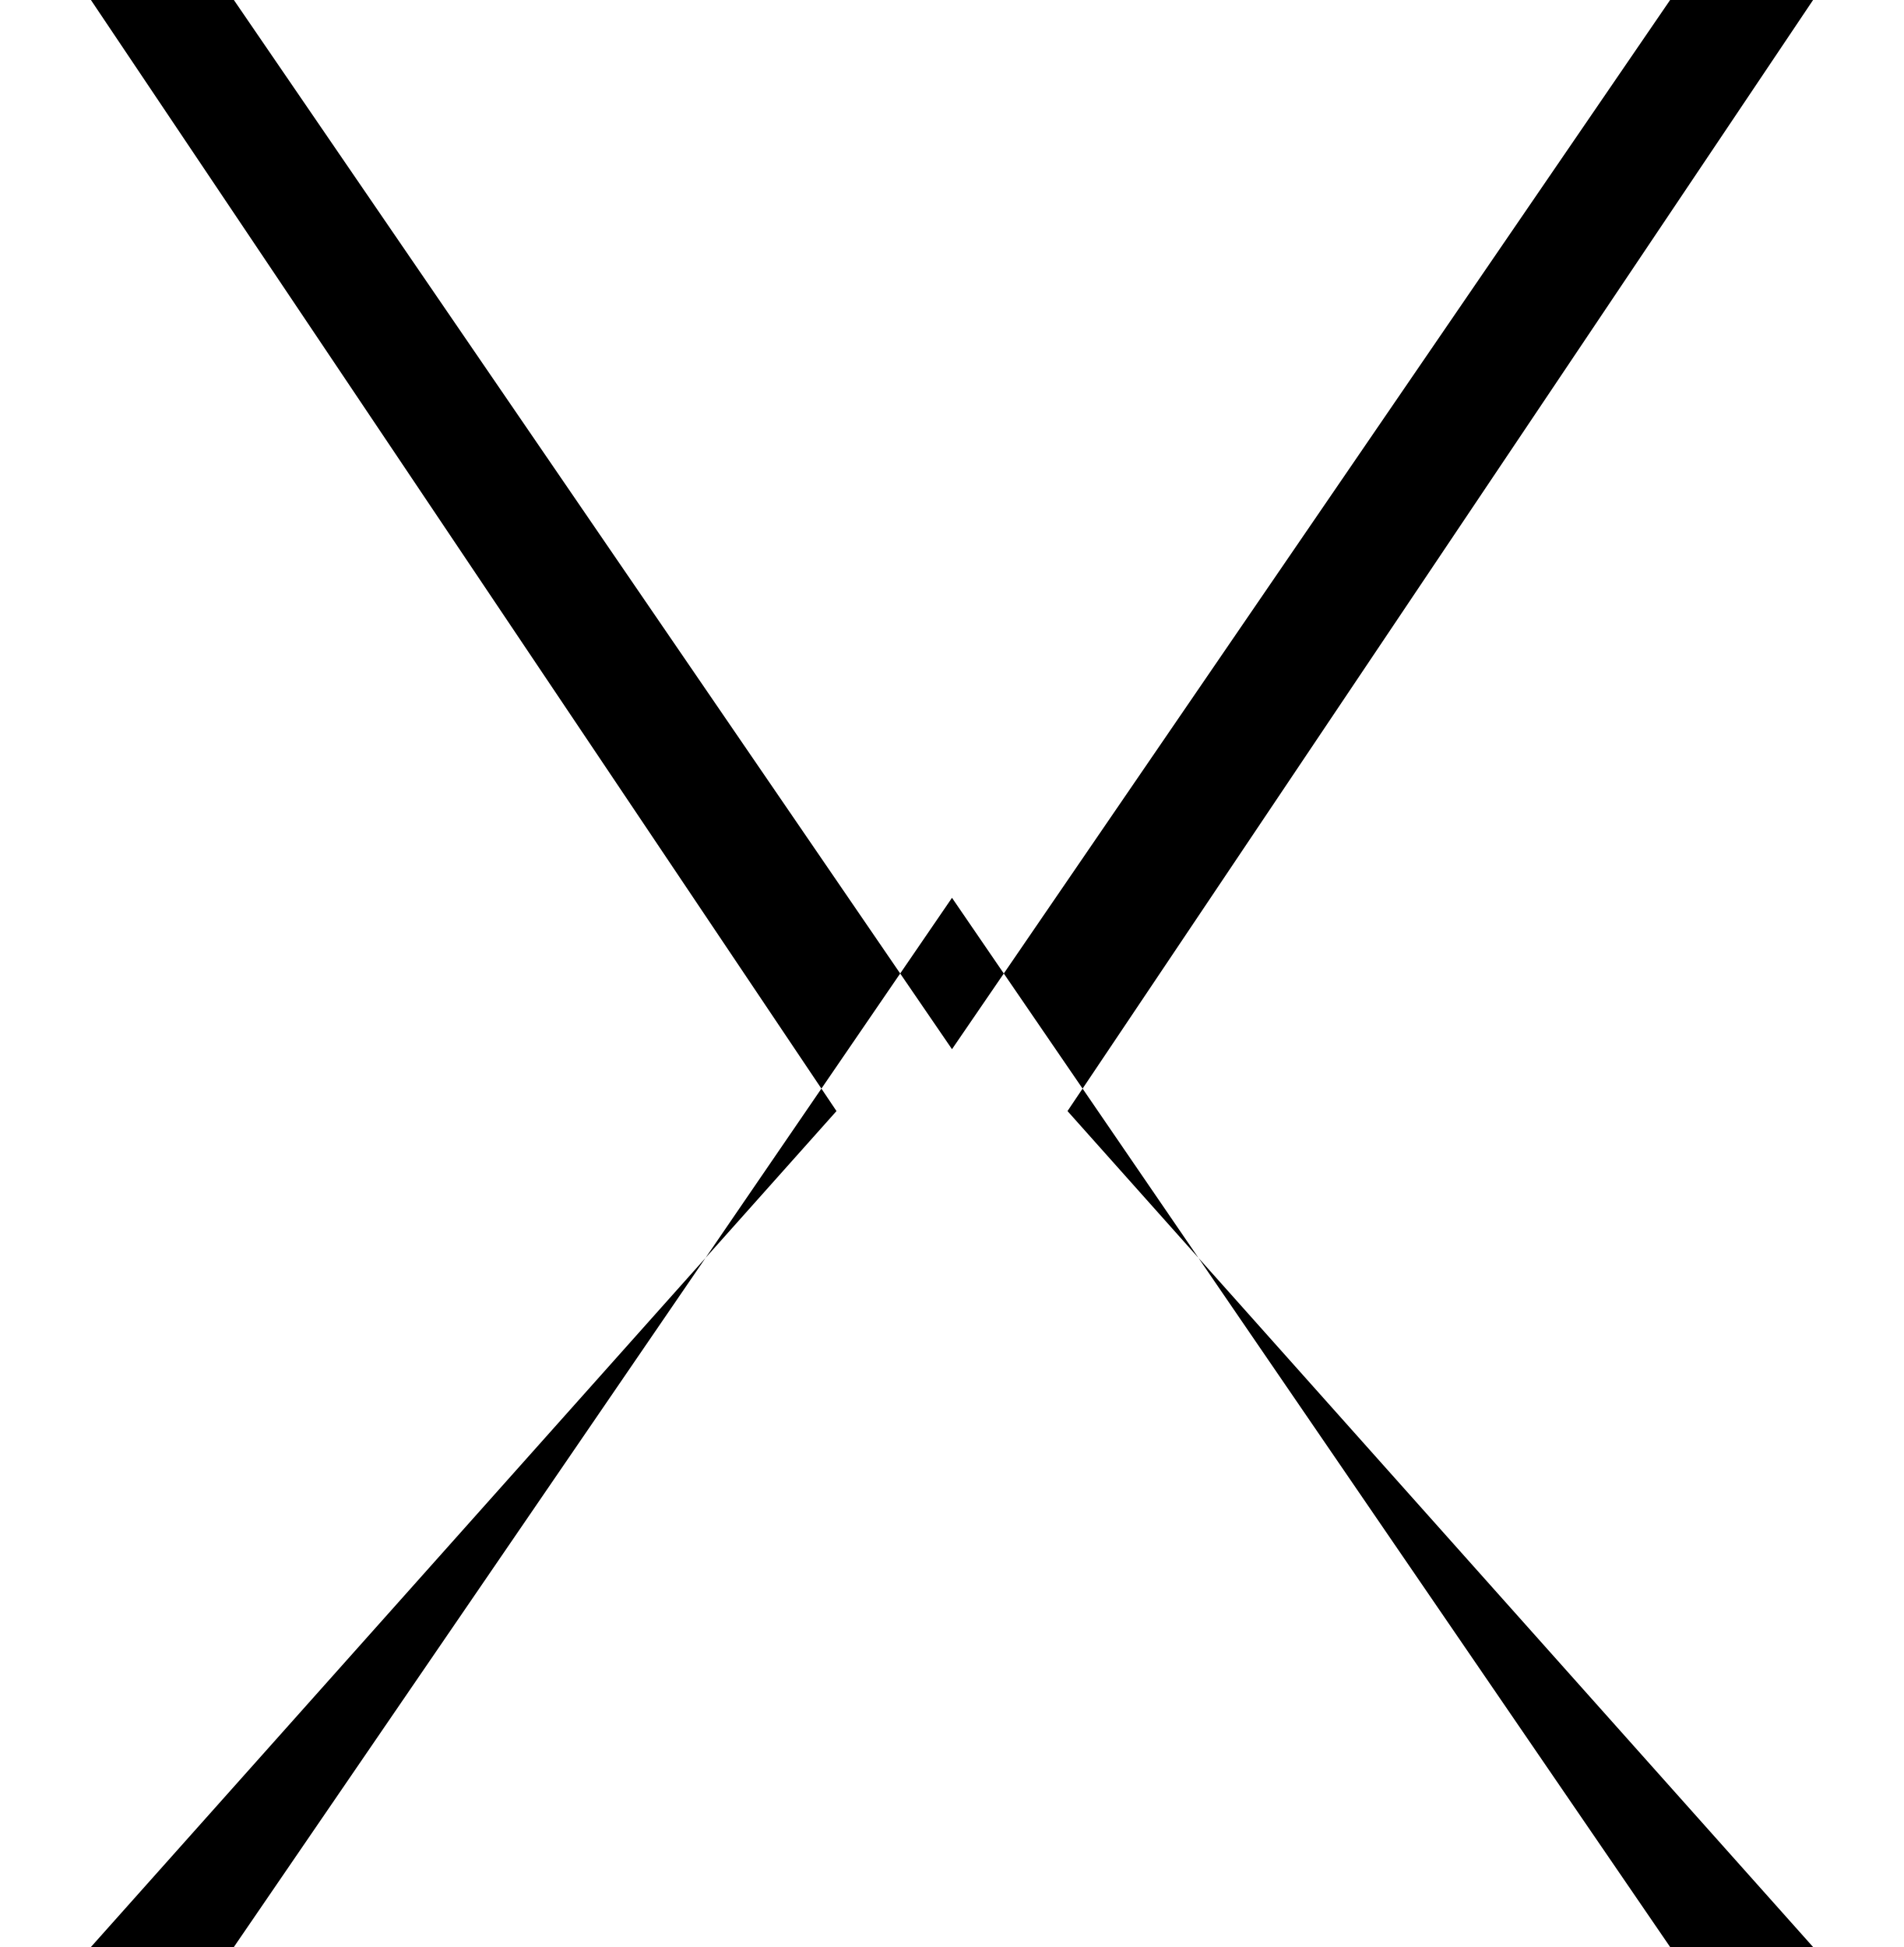
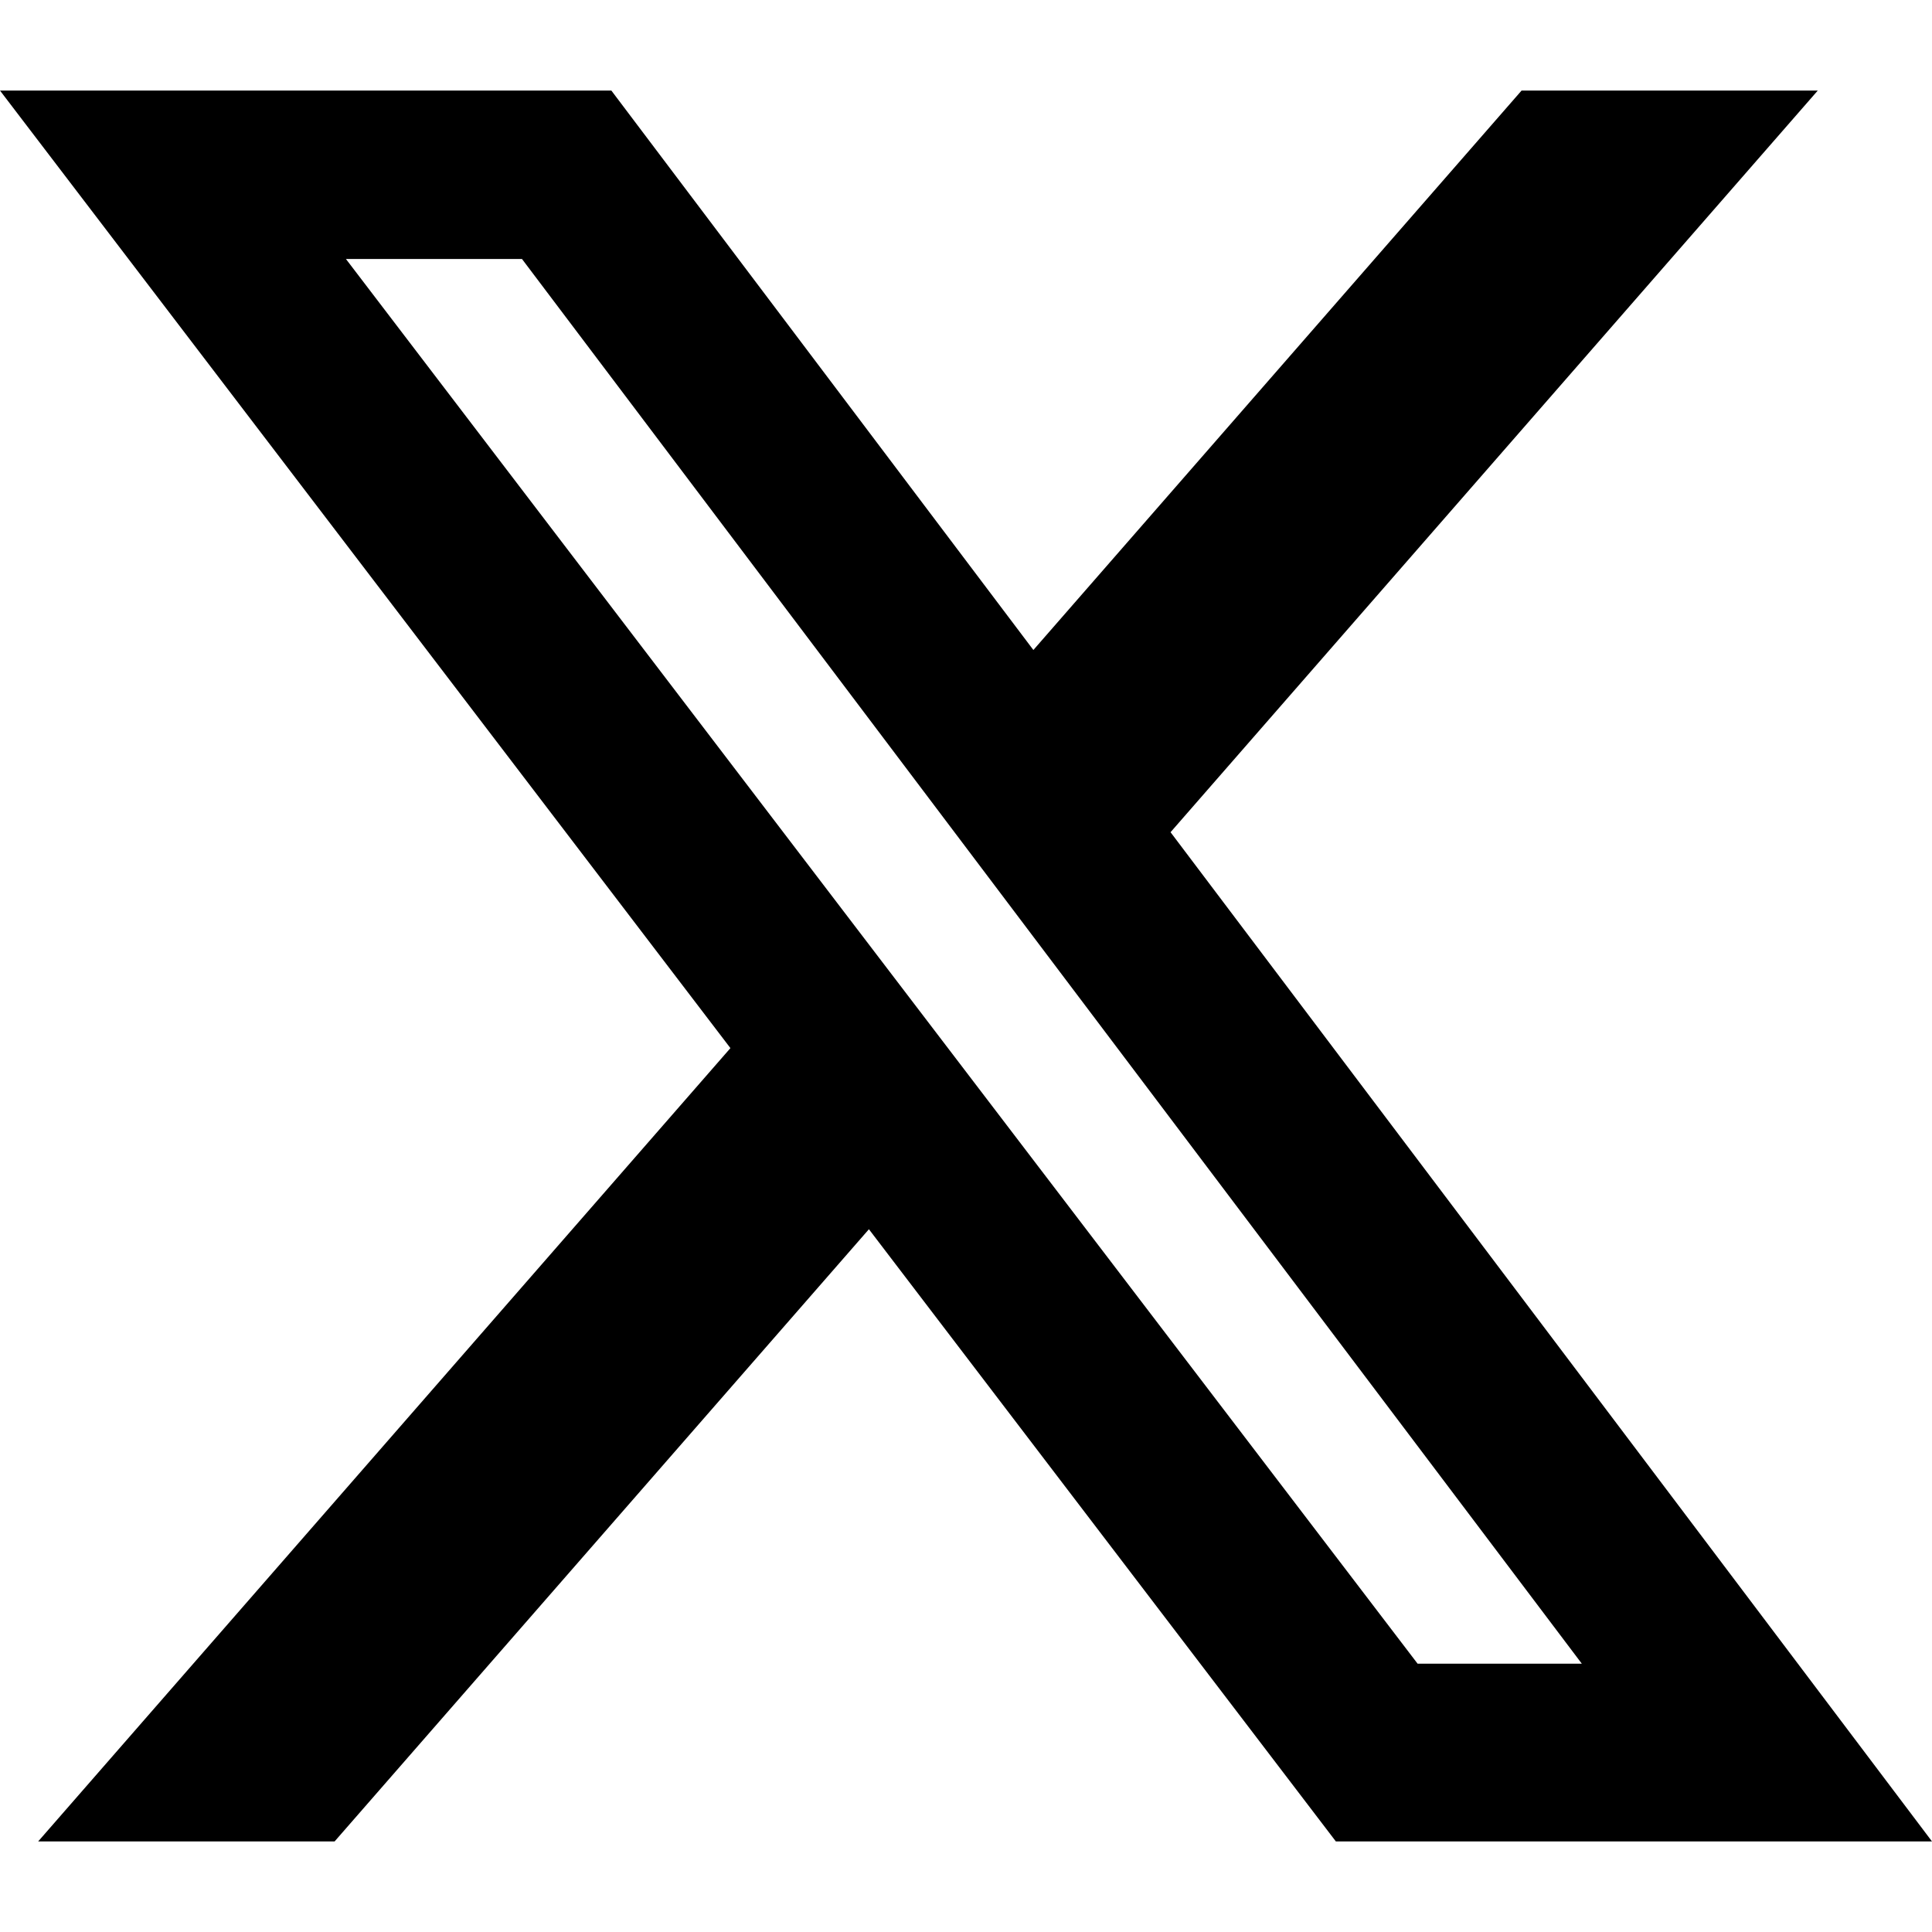
- <svg xmlns="http://www.w3.org/2000/svg" viewBox="0 0 1200 1227" fill="none">
-   <g>
-     <path d="M1142.7 0H1052.6L600 661.2L147.4 0H57.3L527.2 700.2L57.3 1227H147.4L600 565.8L1052.6 1227H1142.7L672.8 700.2L1142.7 0Z" fill="currentColor" />
-   </g>
+ <svg xmlns="http://www.w3.org/2000/svg" fill="#000000" class="bi bi-twitter-x" viewBox="0 0 16 16" id="Twitter-X--Streamline-Bootstrap" height="16" width="16">
+   <path d="M12.6 0.75h2.454l-5.36 6.142L16 15.25h-4.937l-3.867 -5.07 -4.425 5.07H0.316l5.733 -6.57L0 0.75h5.063l3.495 4.633L12.601 0.75Zm-0.86 13.028h1.36L4.323 2.145H2.865z" stroke-width="1" />
</svg>
